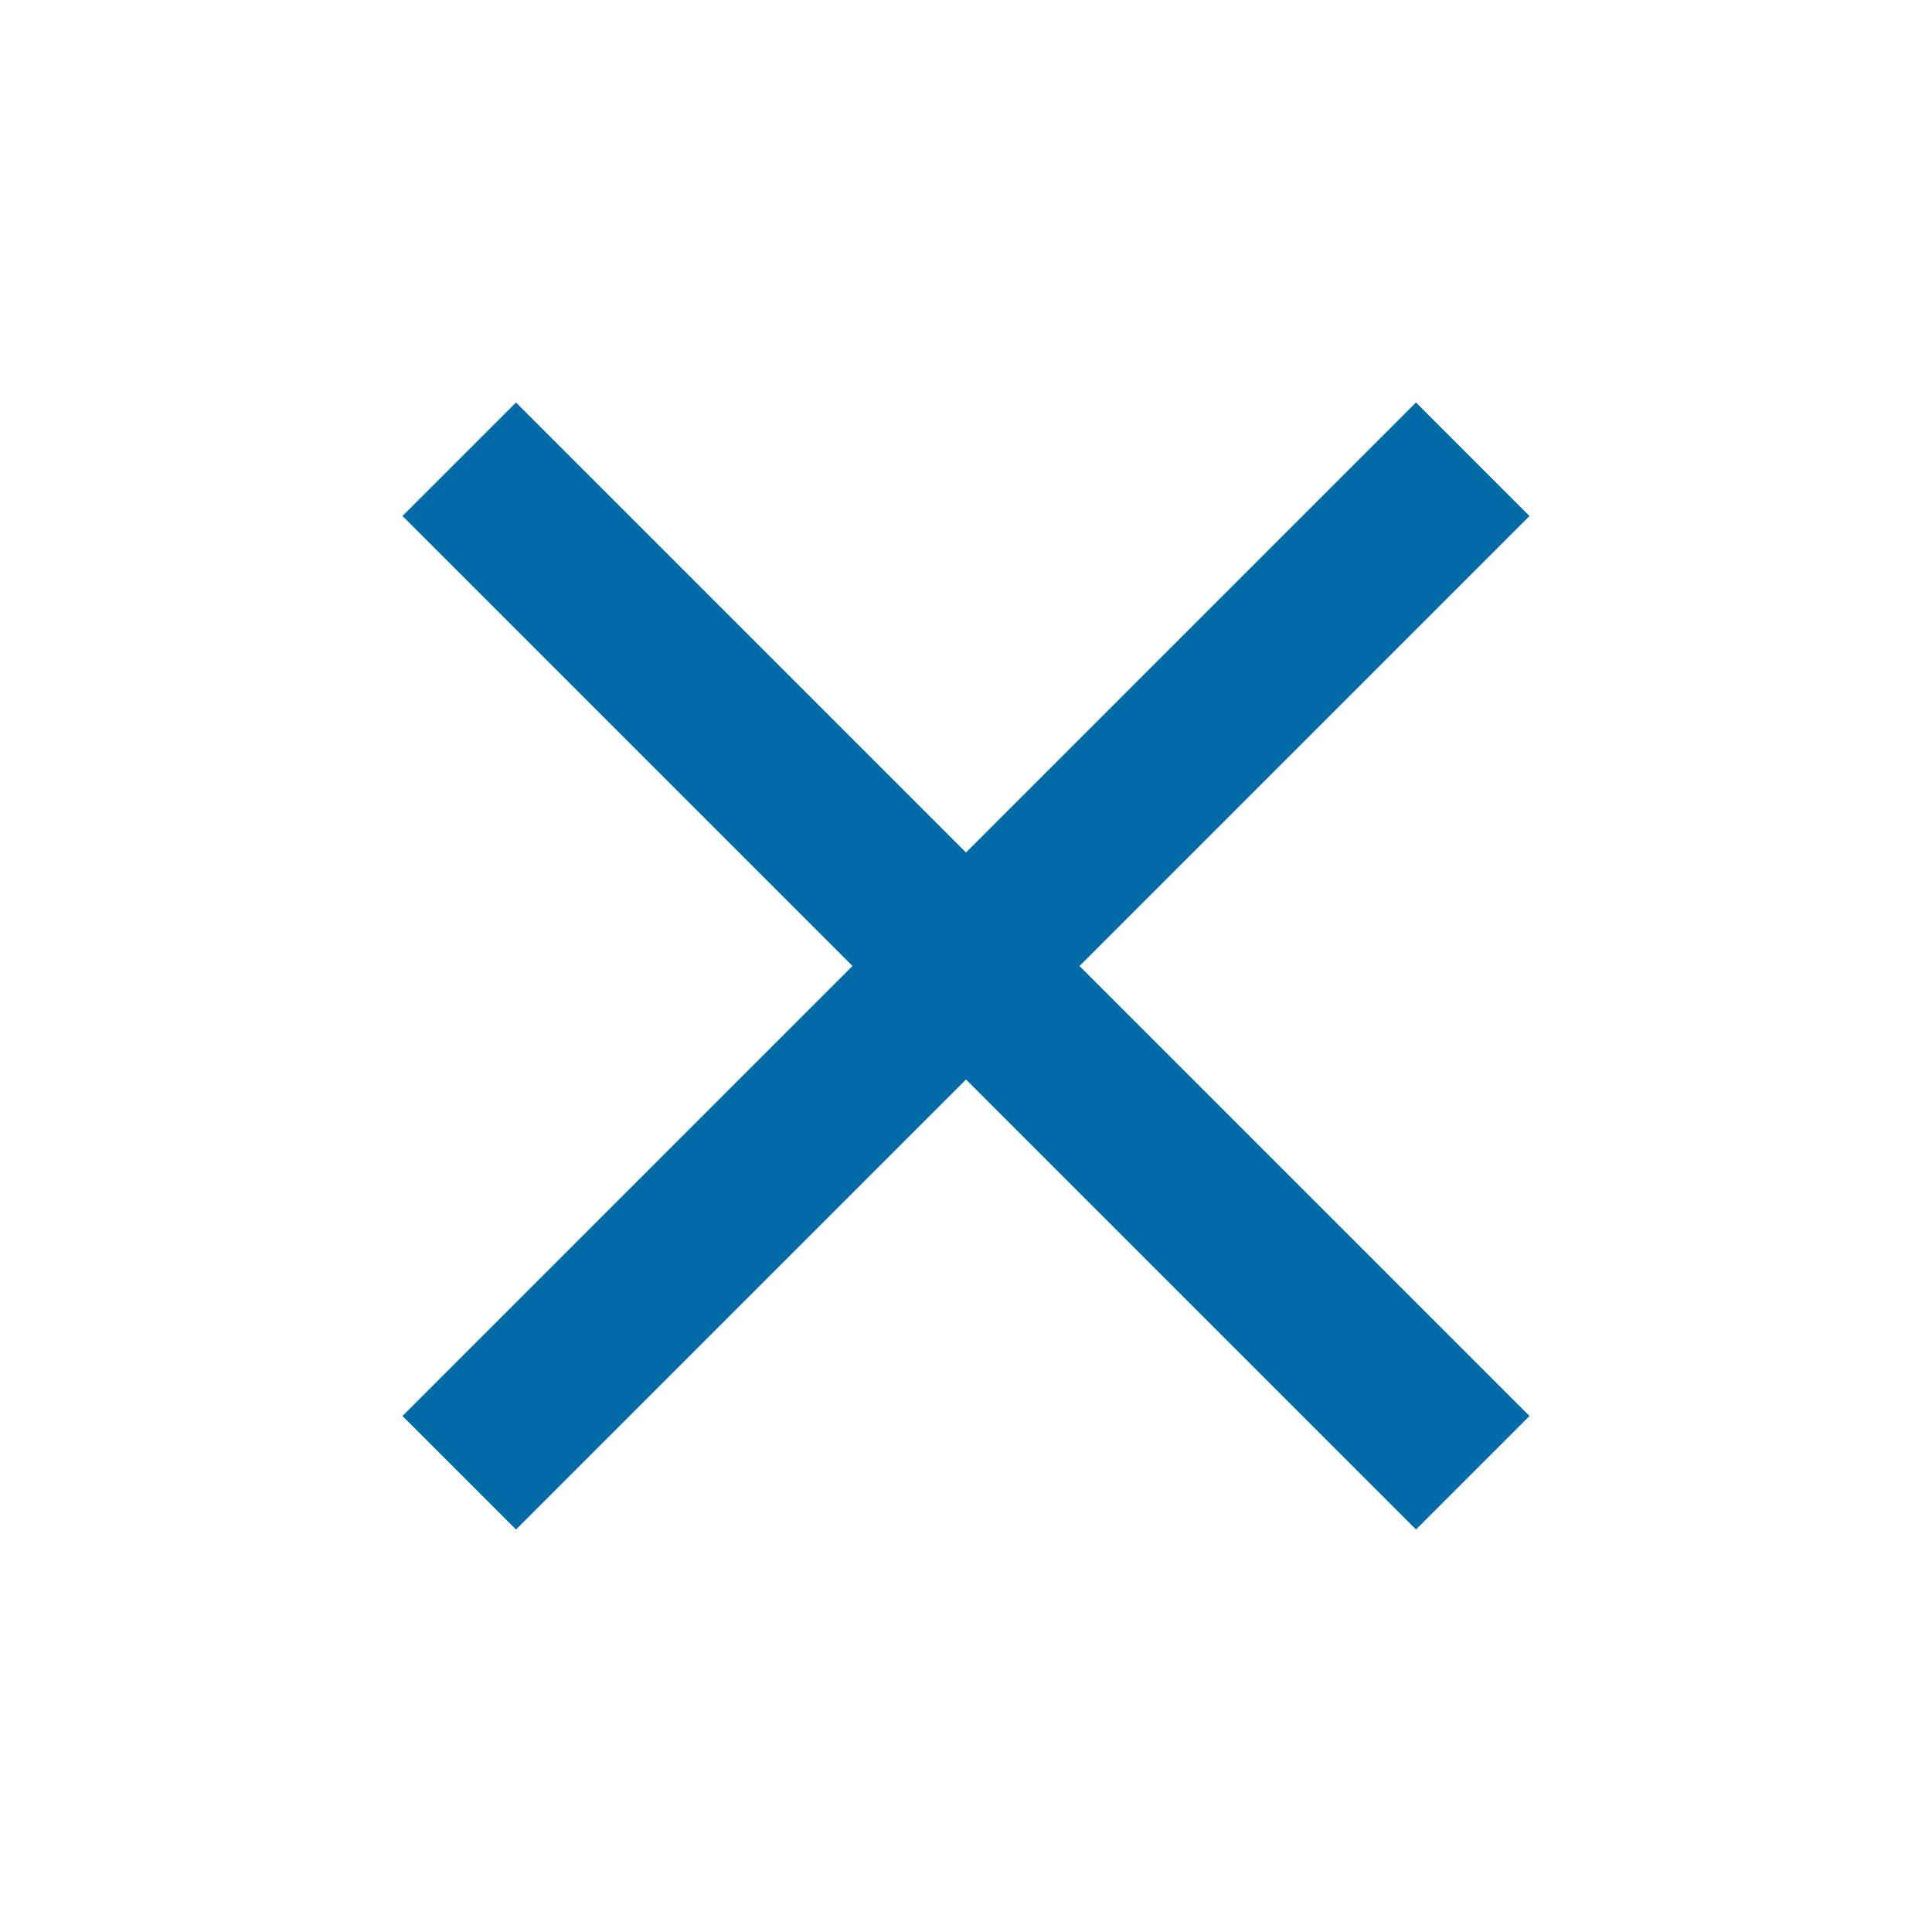
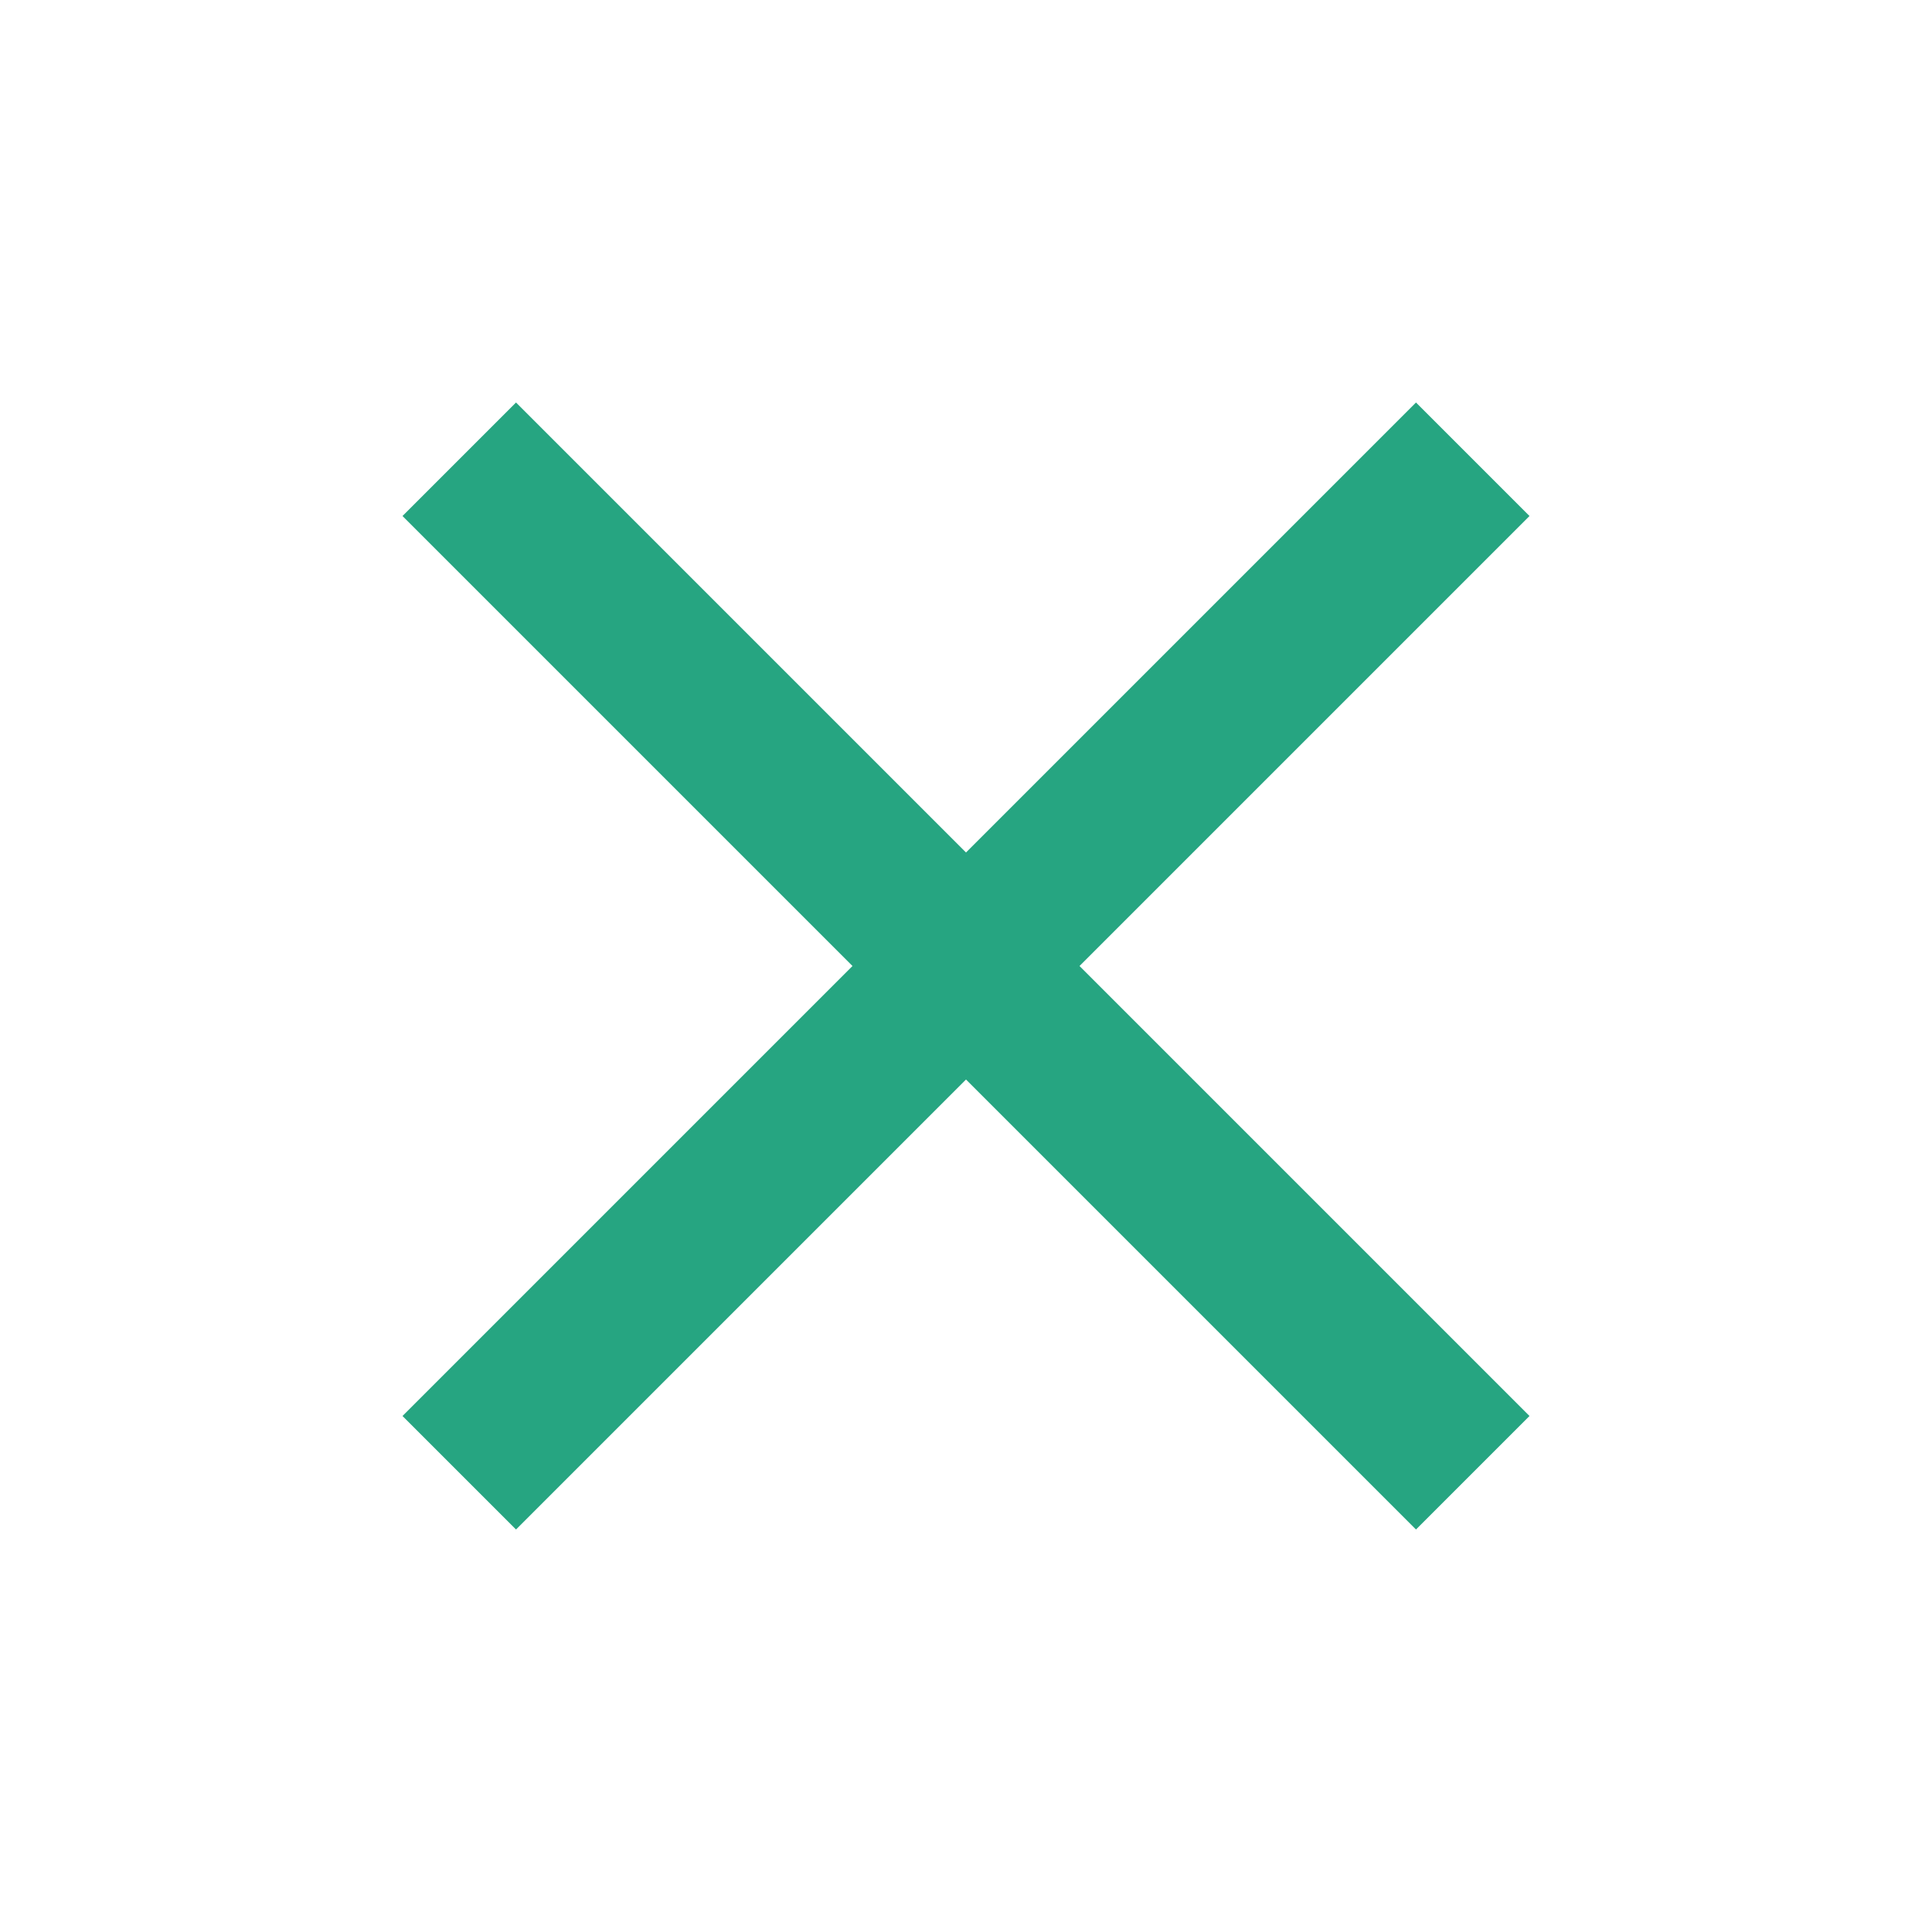
<svg xmlns="http://www.w3.org/2000/svg" id="baseline-close-24px" width="24" height="24" viewBox="0 0 24 24">
-   <path id="Tracé_87" data-name="Tracé 87" d="M19,6.41,17.59,5,12,10.59,6.41,5,5,6.41,10.59,12,5,17.59,6.41,19,12,13.41,17.59,19,19,17.59,13.41,12Z" fill="#006ba7" />
+   <path id="Tracé_87" data-name="Tracé 87" d="M19,6.41,17.59,5,12,10.59,6.41,5,5,6.41,10.59,12,5,17.59,6.41,19,12,13.41,17.59,19,19,17.59,13.41,12Z" fill="#26a581" />
  <path id="Tracé_88" data-name="Tracé 88" d="M0,0H24V24H0Z" fill="none" />
</svg>
